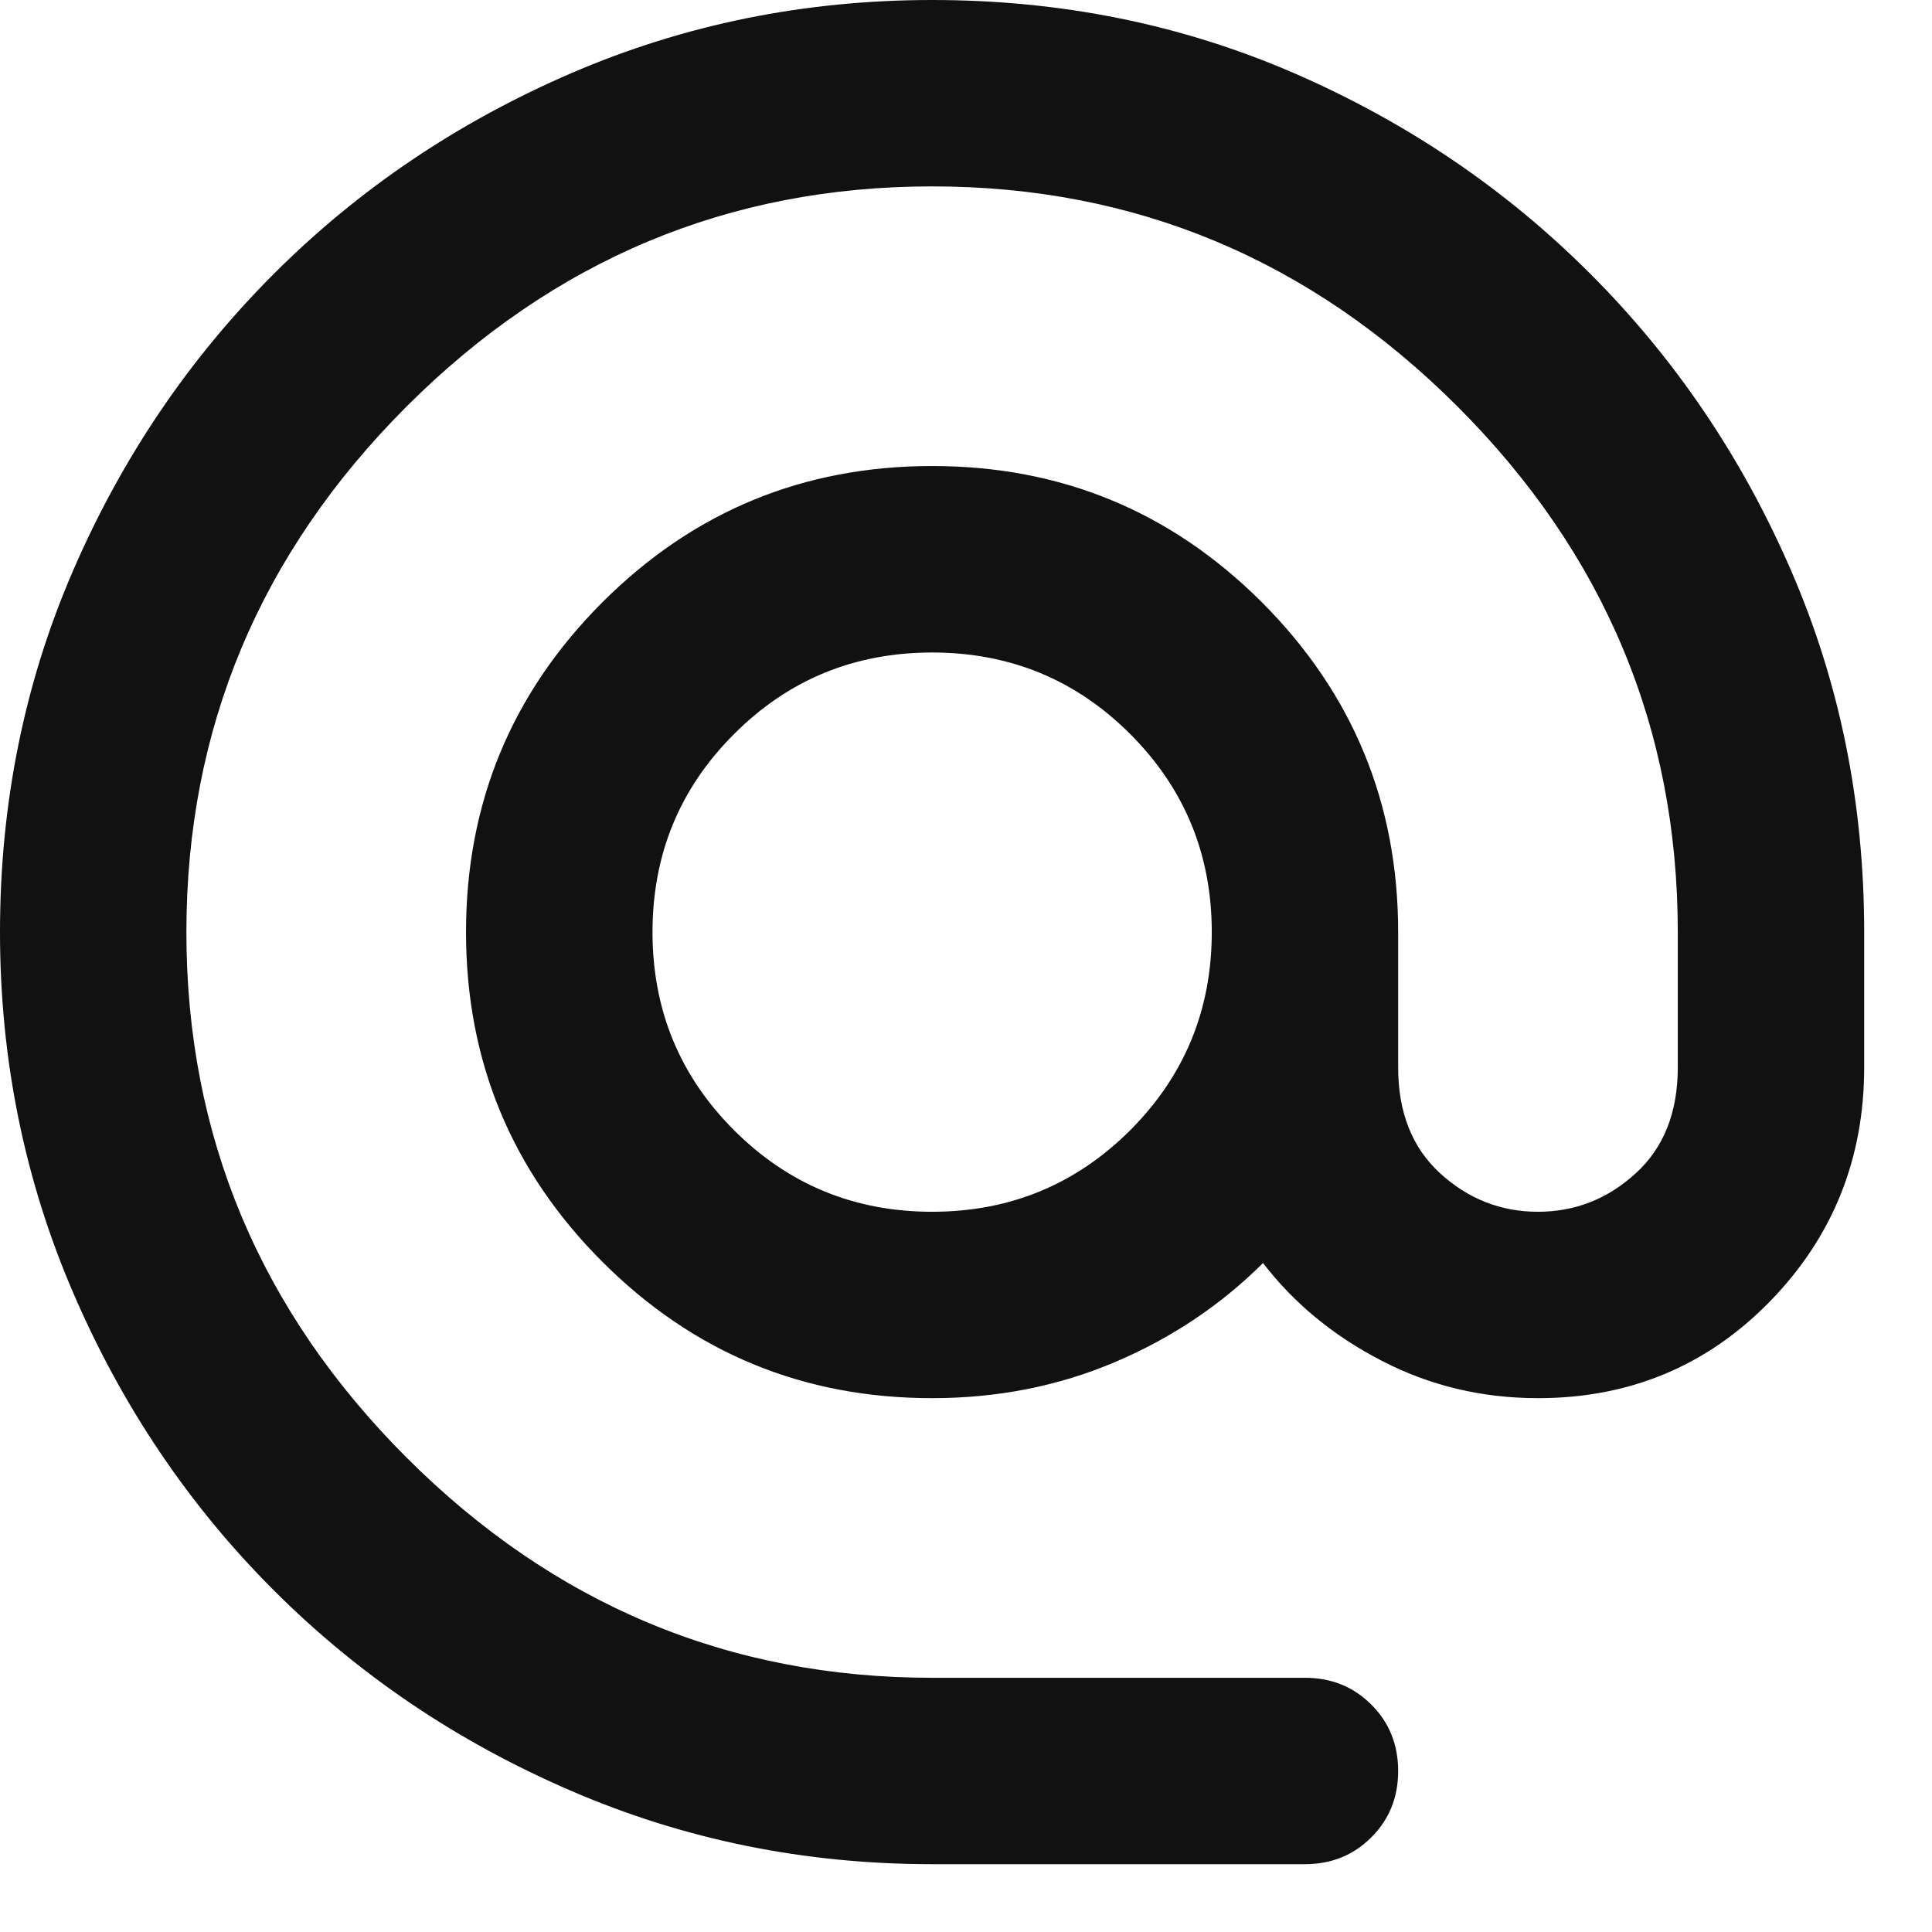
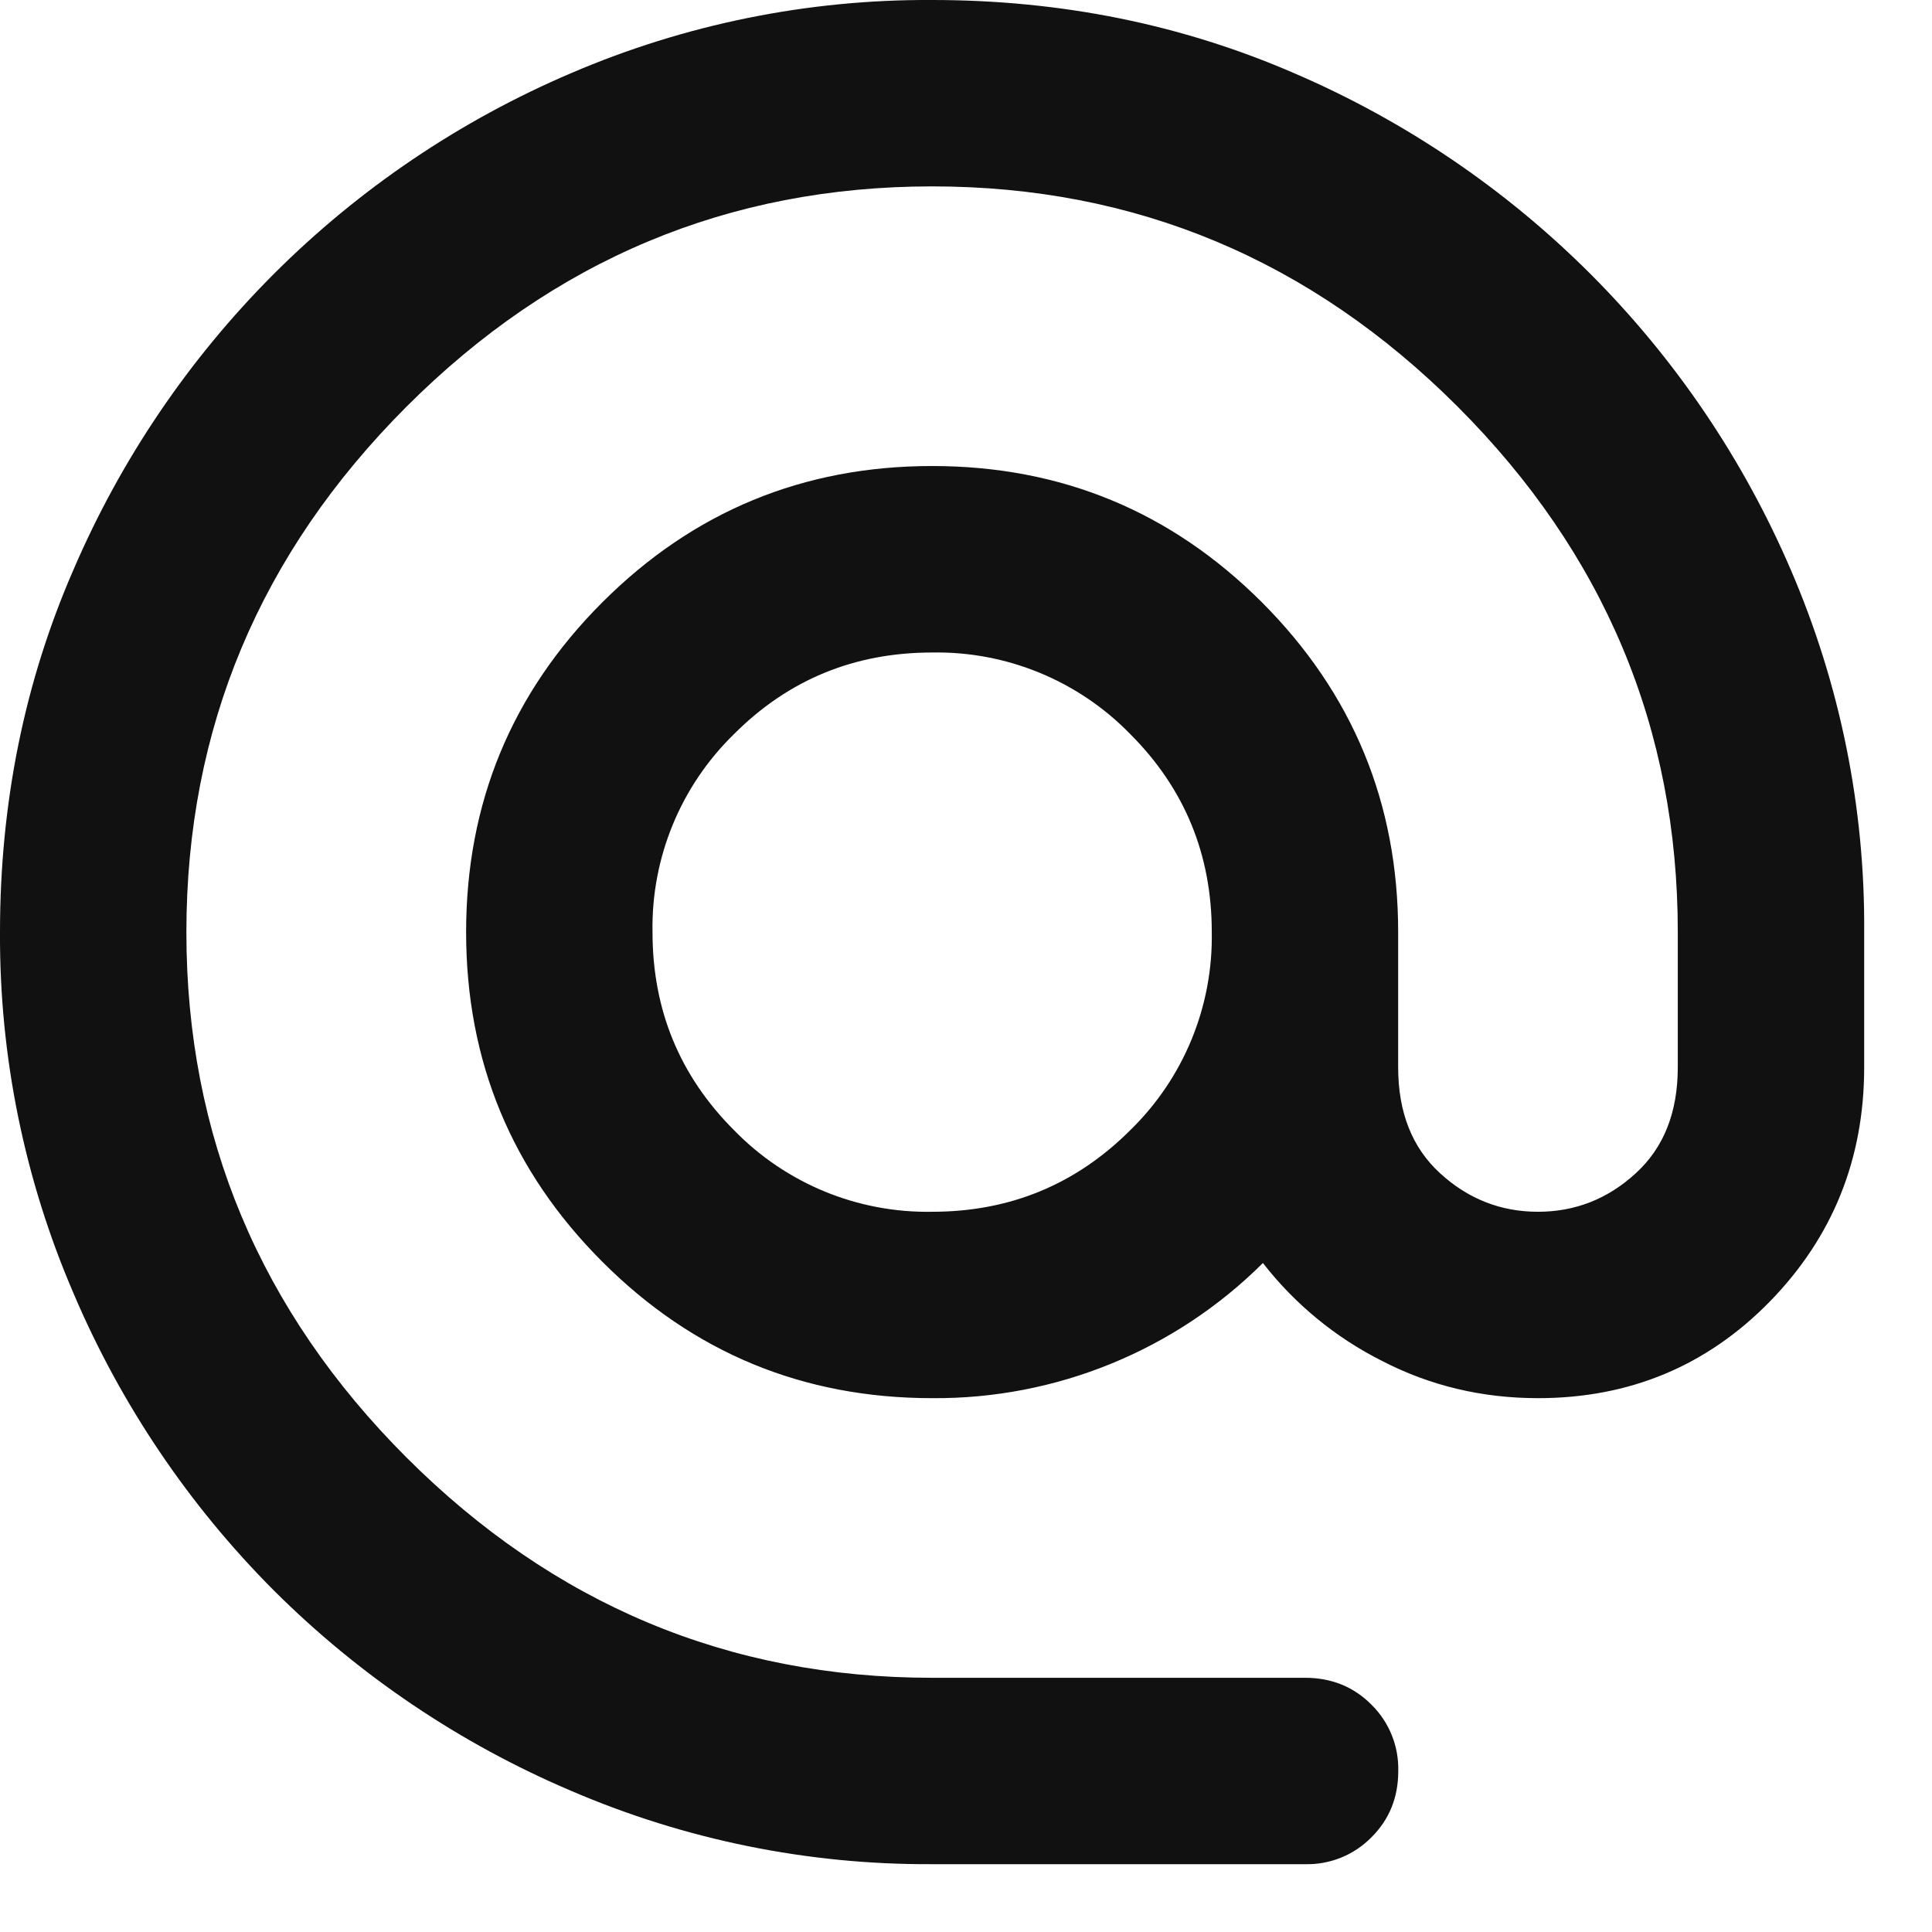
- <svg xmlns="http://www.w3.org/2000/svg" width="19" height="19" viewBox="0 0 19 19" fill="none">
-   <path d="M9.167 18.333C7.914 18.333 6.73 18.093 5.615 17.611C4.499 17.13 3.526 16.473 2.693 15.64C1.86 14.808 1.203 13.834 0.722 12.719C0.241 11.604 0 10.419 0 9.167C0 7.899 0.241 6.711 0.722 5.604C1.203 4.496 1.86 3.526 2.693 2.693C3.526 1.86 4.499 1.203 5.615 0.721C6.73 0.24 7.914 0 9.167 0C10.435 0 11.622 0.24 12.73 0.721C13.838 1.203 14.808 1.86 15.64 2.693C16.473 3.526 17.13 4.496 17.611 5.604C18.093 6.711 18.333 7.899 18.333 9.167V10.496C18.333 11.397 18.024 12.165 17.406 12.799C16.787 13.433 16.026 13.75 15.125 13.75C14.575 13.75 14.063 13.628 13.59 13.383C13.116 13.139 12.726 12.818 12.421 12.421C12.008 12.833 11.523 13.158 10.966 13.395C10.408 13.632 9.808 13.75 9.167 13.75C7.899 13.75 6.818 13.303 5.924 12.409C5.03 11.515 4.583 10.435 4.583 9.167C4.583 7.899 5.03 6.818 5.924 5.923C6.818 5.03 7.899 4.583 9.167 4.583C10.435 4.583 11.516 5.03 12.41 5.923C13.303 6.818 13.75 7.899 13.75 9.167V10.496C13.75 10.939 13.887 11.286 14.162 11.538C14.438 11.79 14.758 11.917 15.125 11.917C15.492 11.917 15.812 11.79 16.087 11.538C16.363 11.286 16.5 10.939 16.5 10.496V9.167C16.5 7.165 15.778 5.443 14.334 3.998C12.89 2.555 11.168 1.833 9.167 1.833C7.165 1.833 5.443 2.555 3.998 3.998C2.555 5.443 1.833 7.165 1.833 9.167C1.833 11.168 2.555 12.89 3.998 14.334C5.443 15.778 7.165 16.5 9.167 16.5H12.833C13.093 16.5 13.311 16.588 13.486 16.764C13.662 16.939 13.75 17.157 13.75 17.417C13.75 17.676 13.662 17.894 13.486 18.069C13.311 18.245 13.093 18.333 12.833 18.333H9.167ZM9.167 11.917C9.931 11.917 10.58 11.649 11.115 11.115C11.649 10.58 11.917 9.931 11.917 9.167C11.917 8.403 11.649 7.753 11.115 7.219C10.58 6.684 9.931 6.417 9.167 6.417C8.403 6.417 7.753 6.684 7.219 7.219C6.684 7.753 6.417 8.403 6.417 9.167C6.417 9.931 6.684 10.58 7.219 11.115C7.753 11.649 8.403 11.917 9.167 11.917Z" fill="#111111" />
+ <svg xmlns="http://www.w3.org/2000/svg" width="19" height="19" fill="none">
+   <path d="M9.167 18.333a8.864 8.864 0 0 1-3.552-.722 9.282 9.282 0 0 1-2.922-1.97 9.284 9.284 0 0 1-1.97-2.922A8.865 8.865 0 0 1 0 9.167C0 7.899.24 6.71.722 5.604a9.317 9.317 0 0 1 1.971-2.91A9.295 9.295 0 0 1 5.615.72 8.874 8.874 0 0 1 9.167 0c1.268 0 2.455.24 3.563.721a9.331 9.331 0 0 1 2.91 1.972 9.317 9.317 0 0 1 1.971 2.91 8.836 8.836 0 0 1 .722 3.564v1.329c0 .901-.309 1.669-.927 2.303-.62.634-1.38.951-2.281.951-.55 0-1.062-.122-1.535-.367a3.44 3.44 0 0 1-1.17-.962 4.56 4.56 0 0 1-3.253 1.329c-1.268 0-2.35-.447-3.243-1.341-.894-.894-1.34-1.974-1.34-3.242s.446-2.35 1.34-3.244c.894-.893 1.975-1.34 3.243-1.34 1.268 0 2.349.447 3.243 1.34.893.895 1.34 1.976 1.34 3.244v1.329c0 .443.137.79.412 1.042.275.252.596.379.963.379s.688-.127.962-.379c.276-.252.413-.6.413-1.042v-1.33c0-2-.722-3.723-2.166-5.168-1.444-1.443-3.166-2.165-5.167-2.165-2.002 0-3.724.722-5.168 2.165-1.444 1.445-2.166 3.167-2.166 5.169 0 2.001.722 3.723 2.165 5.167C5.444 15.778 7.165 16.5 9.168 16.5h3.666c.26 0 .478.088.653.264a.885.885 0 0 1 .264.653c0 .26-.088.477-.264.652a.885.885 0 0 1-.653.264H9.167zm0-6.416c.764 0 1.413-.268 1.948-.802a2.652 2.652 0 0 0 .802-1.948c0-.764-.268-1.414-.802-1.948a2.652 2.652 0 0 0-1.948-.802c-.764 0-1.414.267-1.948.802a2.652 2.652 0 0 0-.802 1.948c0 .764.267 1.413.802 1.948a2.652 2.652 0 0 0 1.948.802z" fill="#111" />
</svg>
